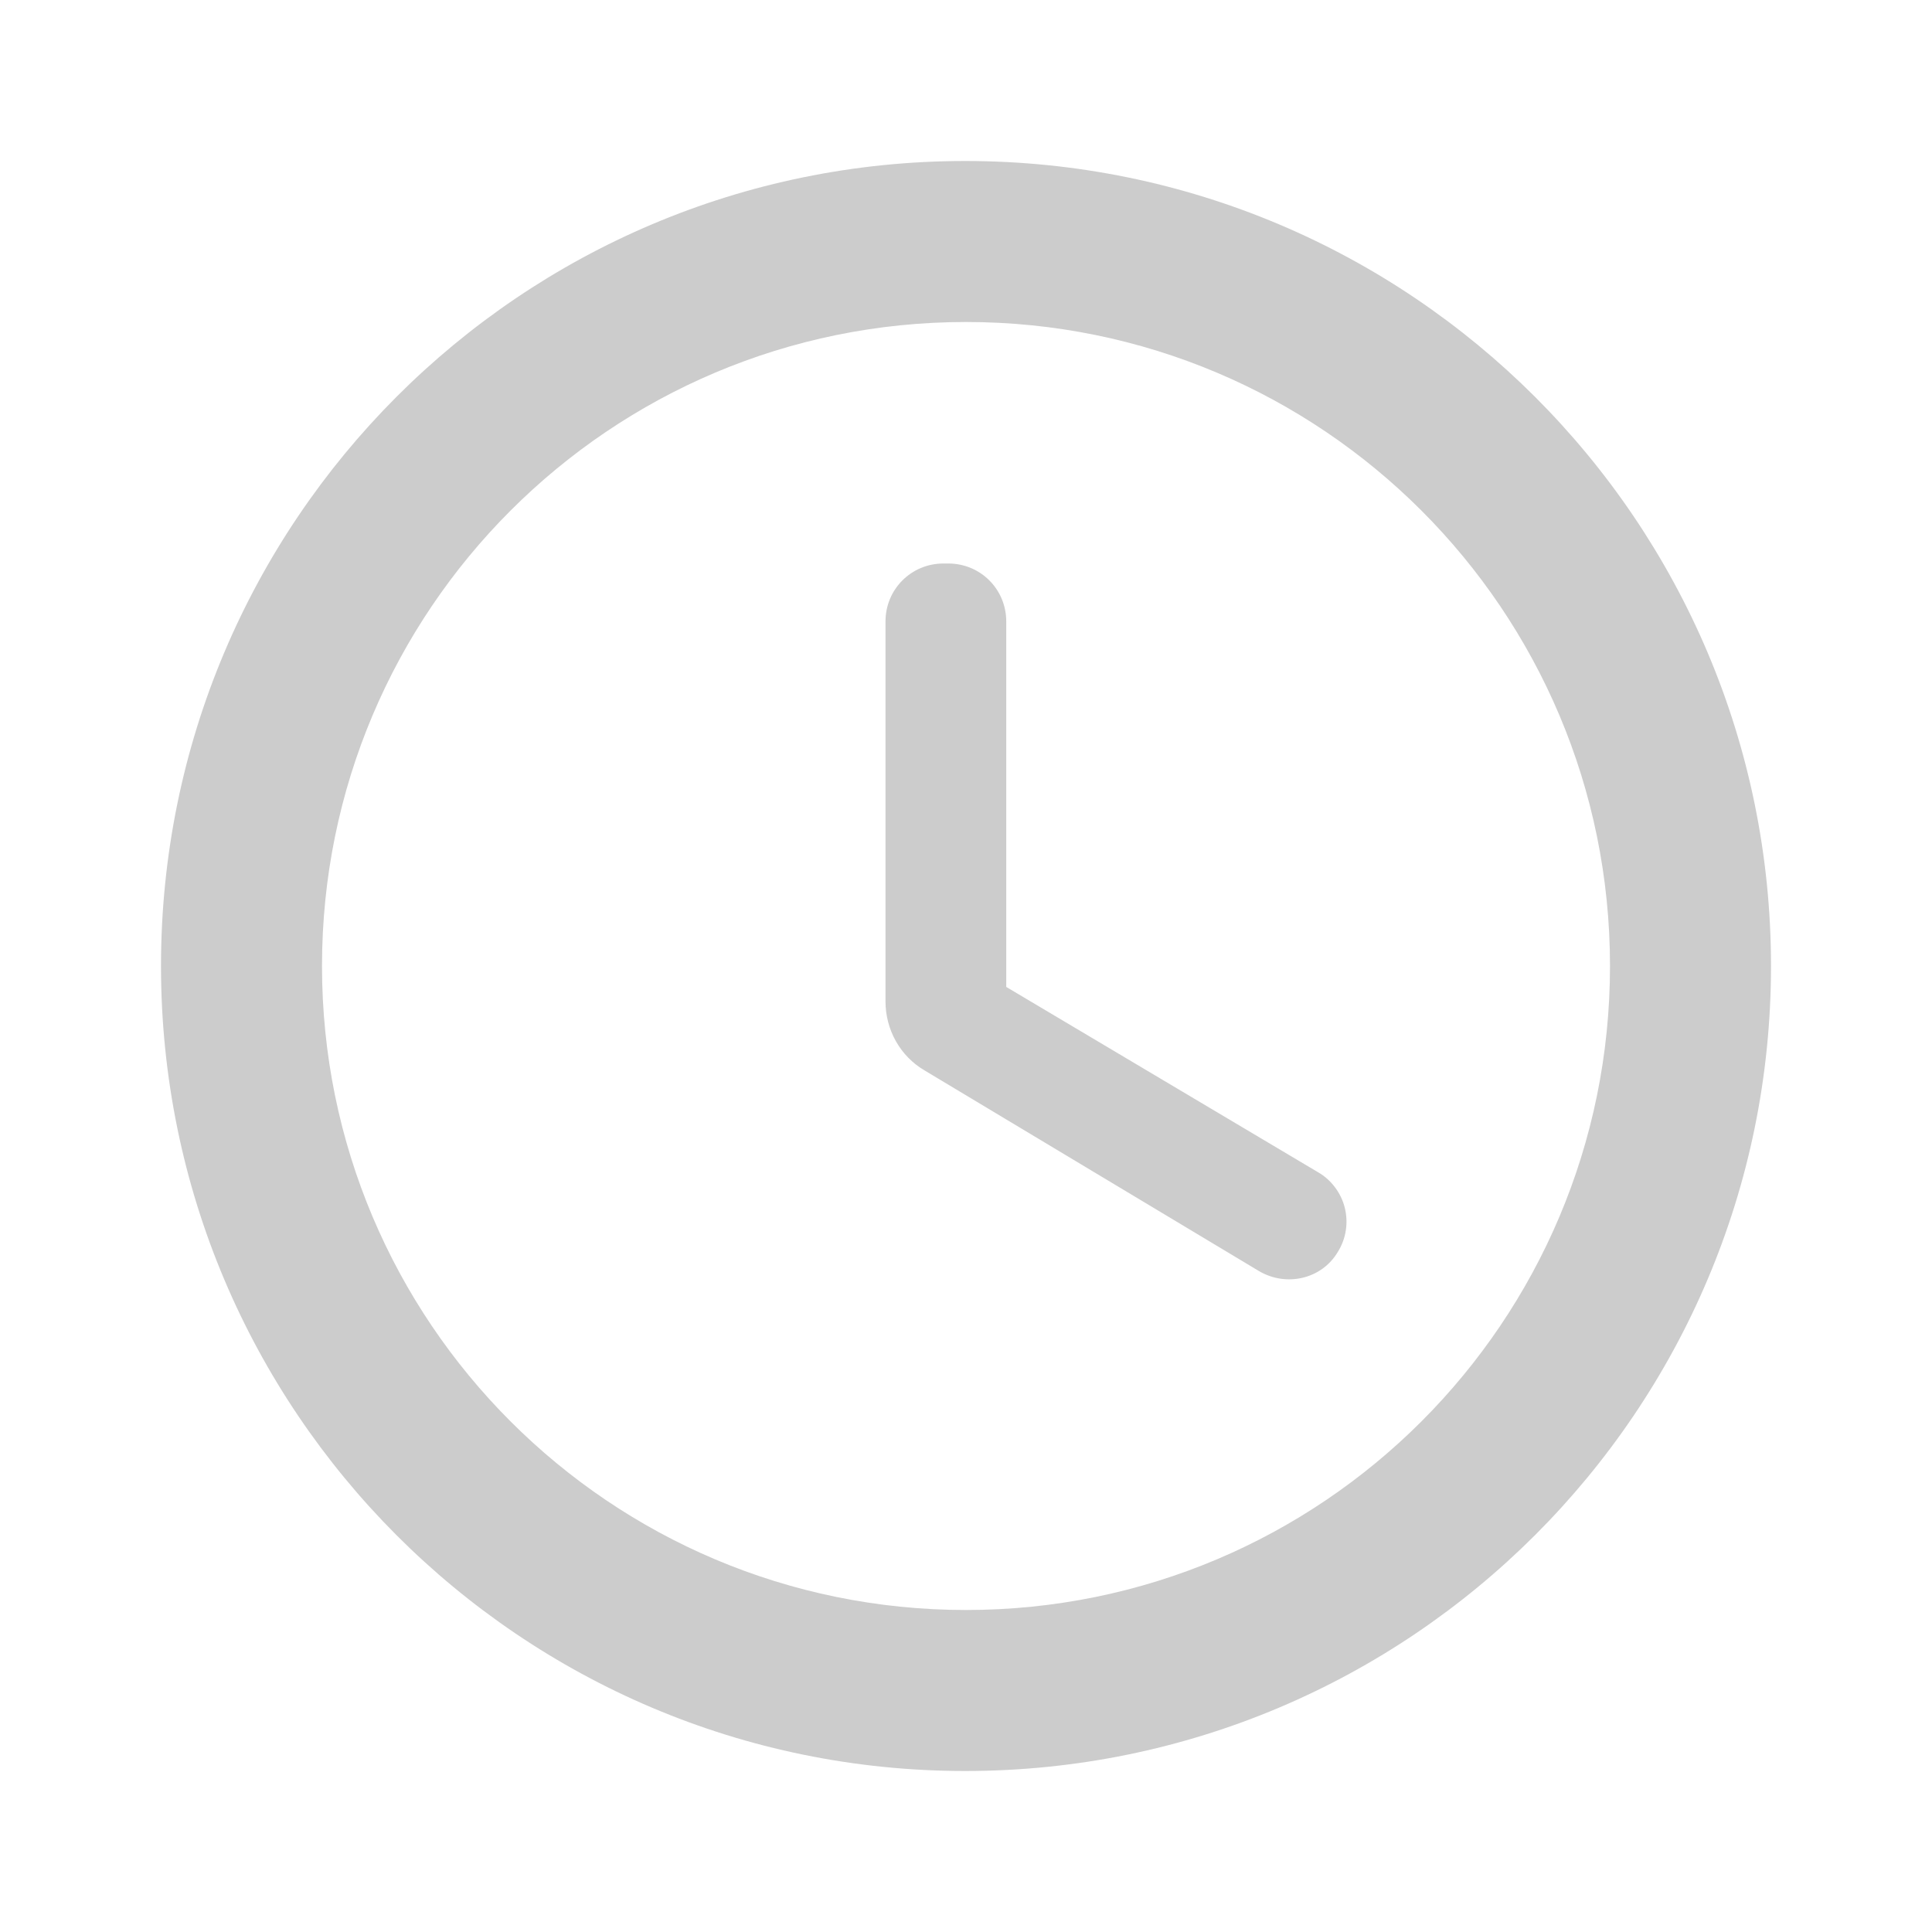
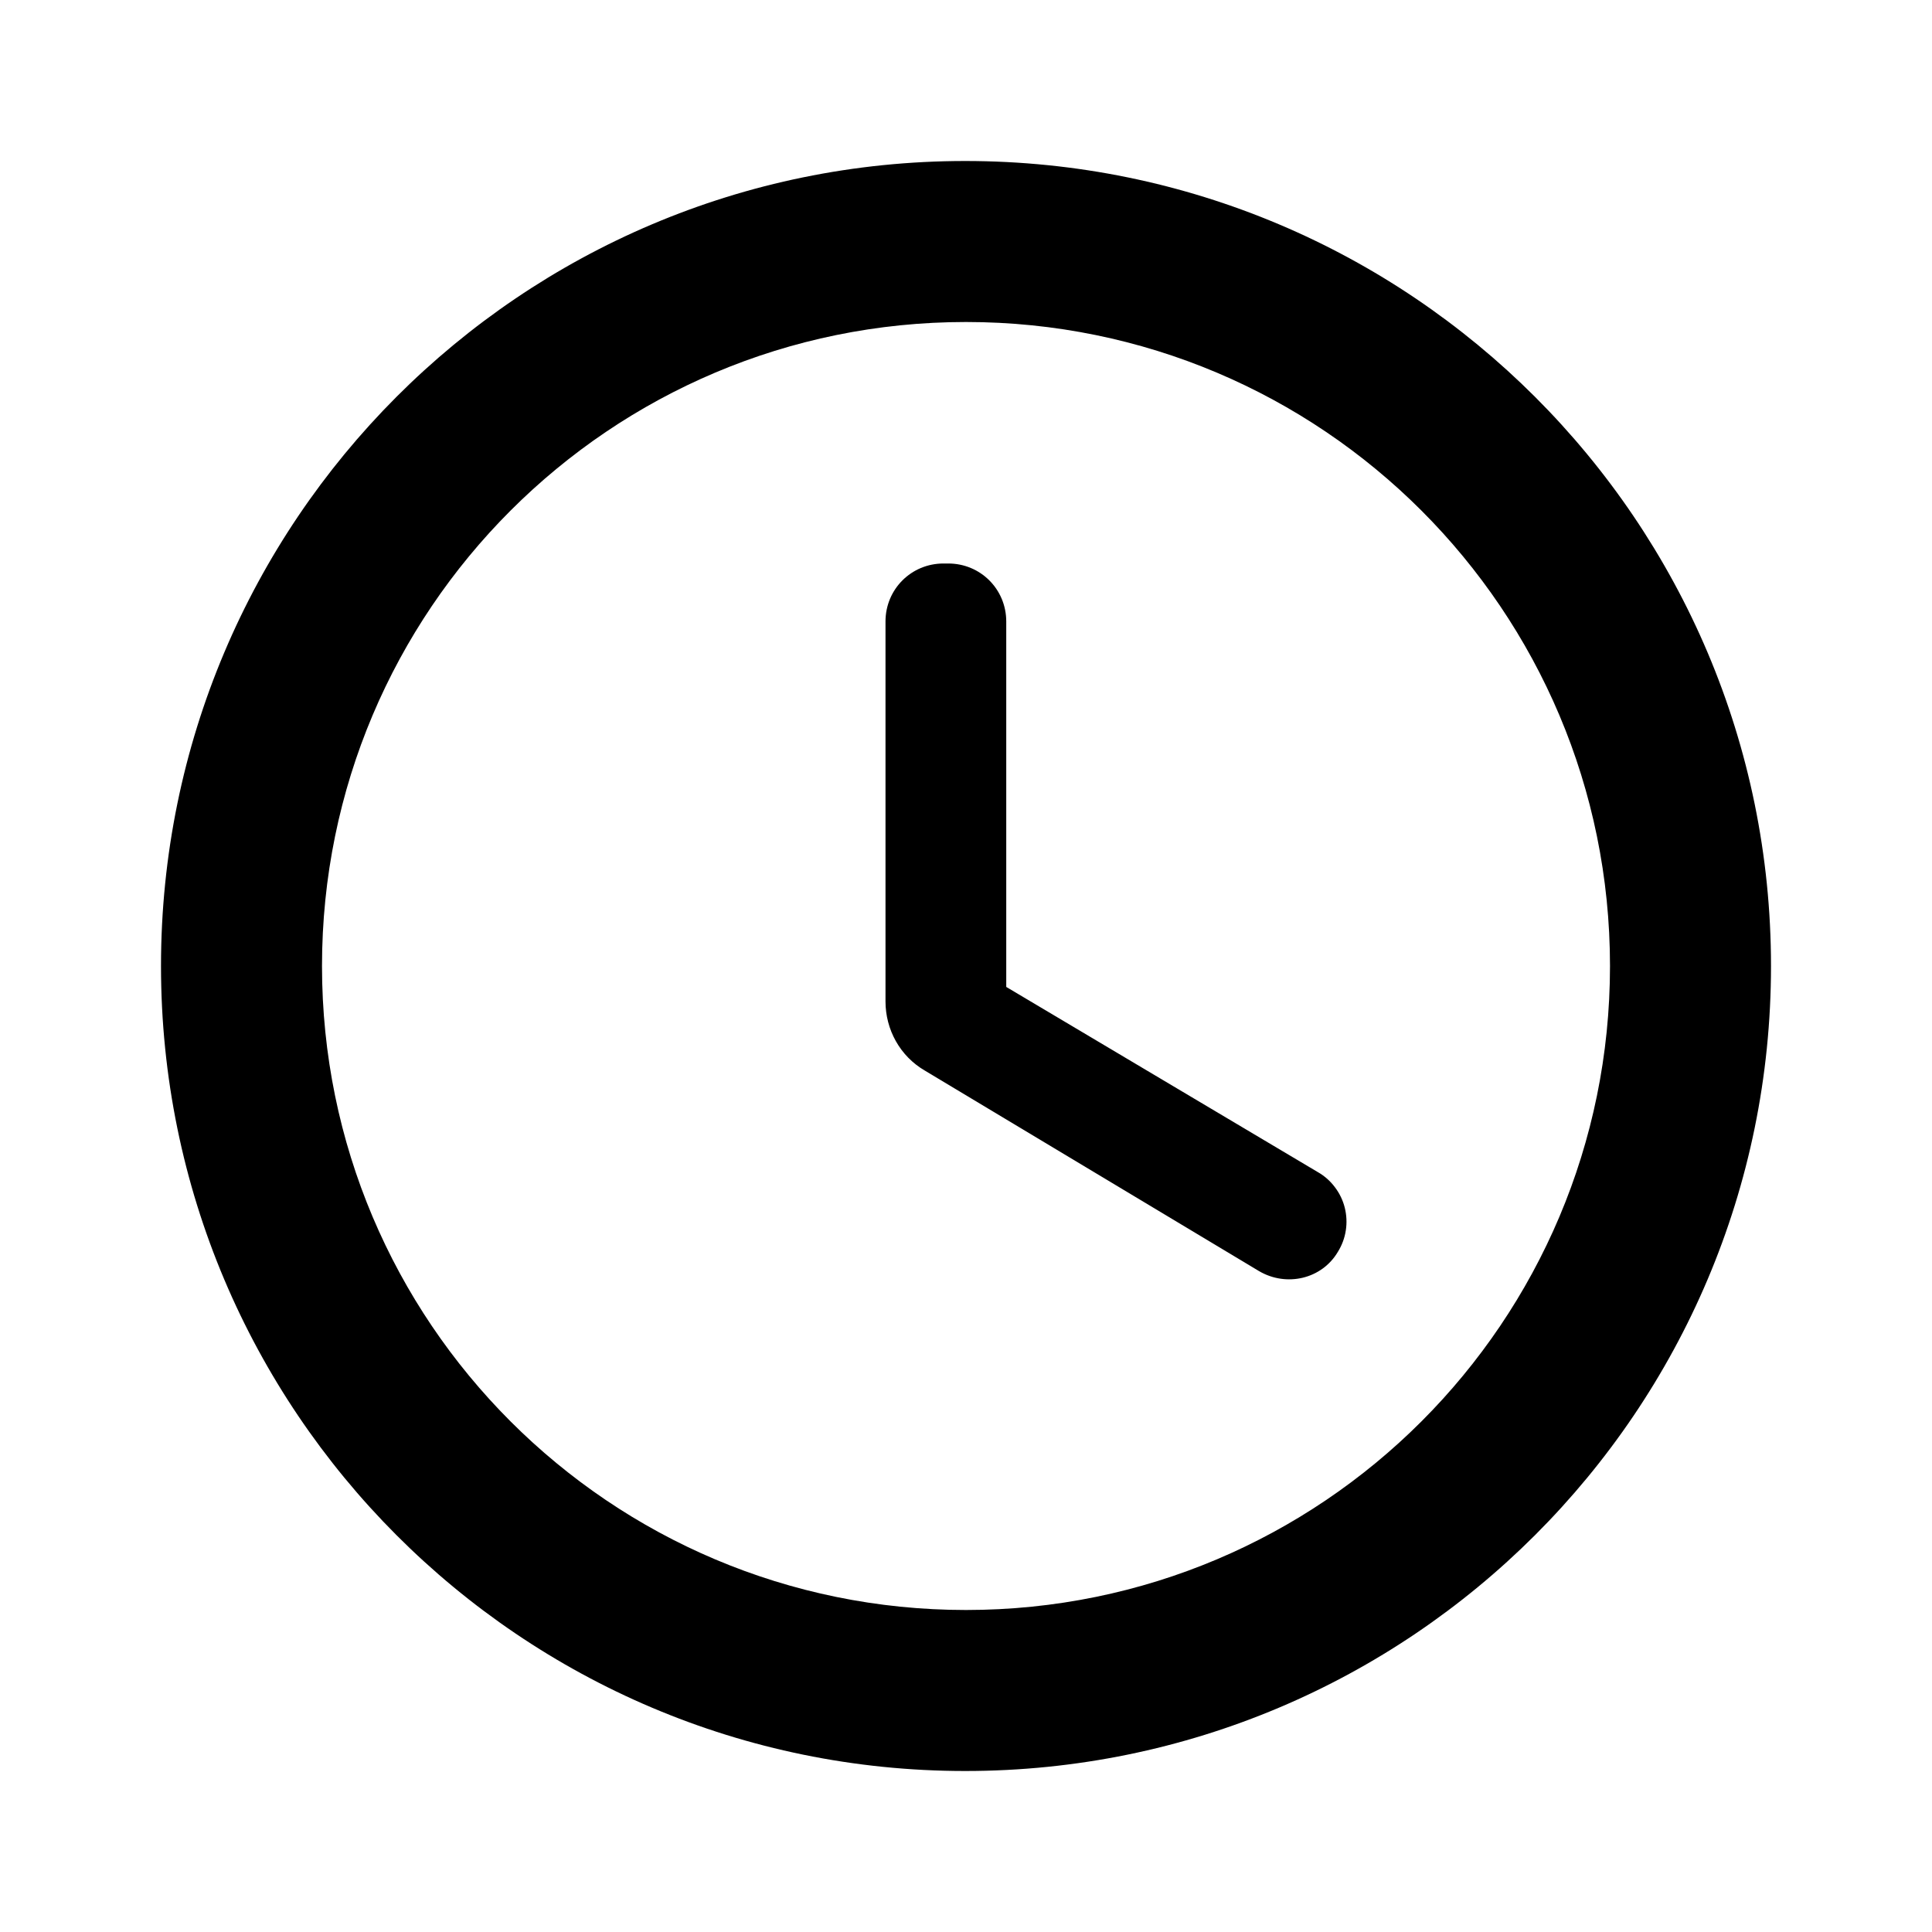
<svg xmlns="http://www.w3.org/2000/svg" width="24" height="24" viewBox="0 0 24 24" fill="none">
-   <g opacity="0.2">
+   <g opacity="1">
    <path d="M11.99 2C6.47 2 2 6.48 2 12C2 17.52 6.47 22 11.99 22C17.52 22 22 17.52 22 12C22 6.48 17.52 2 11.99 2ZM12 20C7.58 20 4 16.42 4 12C4 7.58 7.58 4 12 4C16.42 4 20 7.58 20 12C20 16.42 16.42 20 12 20ZM11.78 7H11.72C11.32 7 11 7.32 11 7.72V12.44C11 12.79 11.18 13.12 11.49 13.3L15.64 15.79C15.98 15.99 16.42 15.89 16.62 15.55C16.67 15.469 16.704 15.379 16.718 15.285C16.733 15.191 16.728 15.094 16.705 15.002C16.682 14.91 16.64 14.823 16.582 14.747C16.525 14.671 16.453 14.607 16.37 14.56L12.5 12.26V7.72C12.5 7.32 12.18 7 11.78 7Z" fill="black" />
  </g>
</svg>
